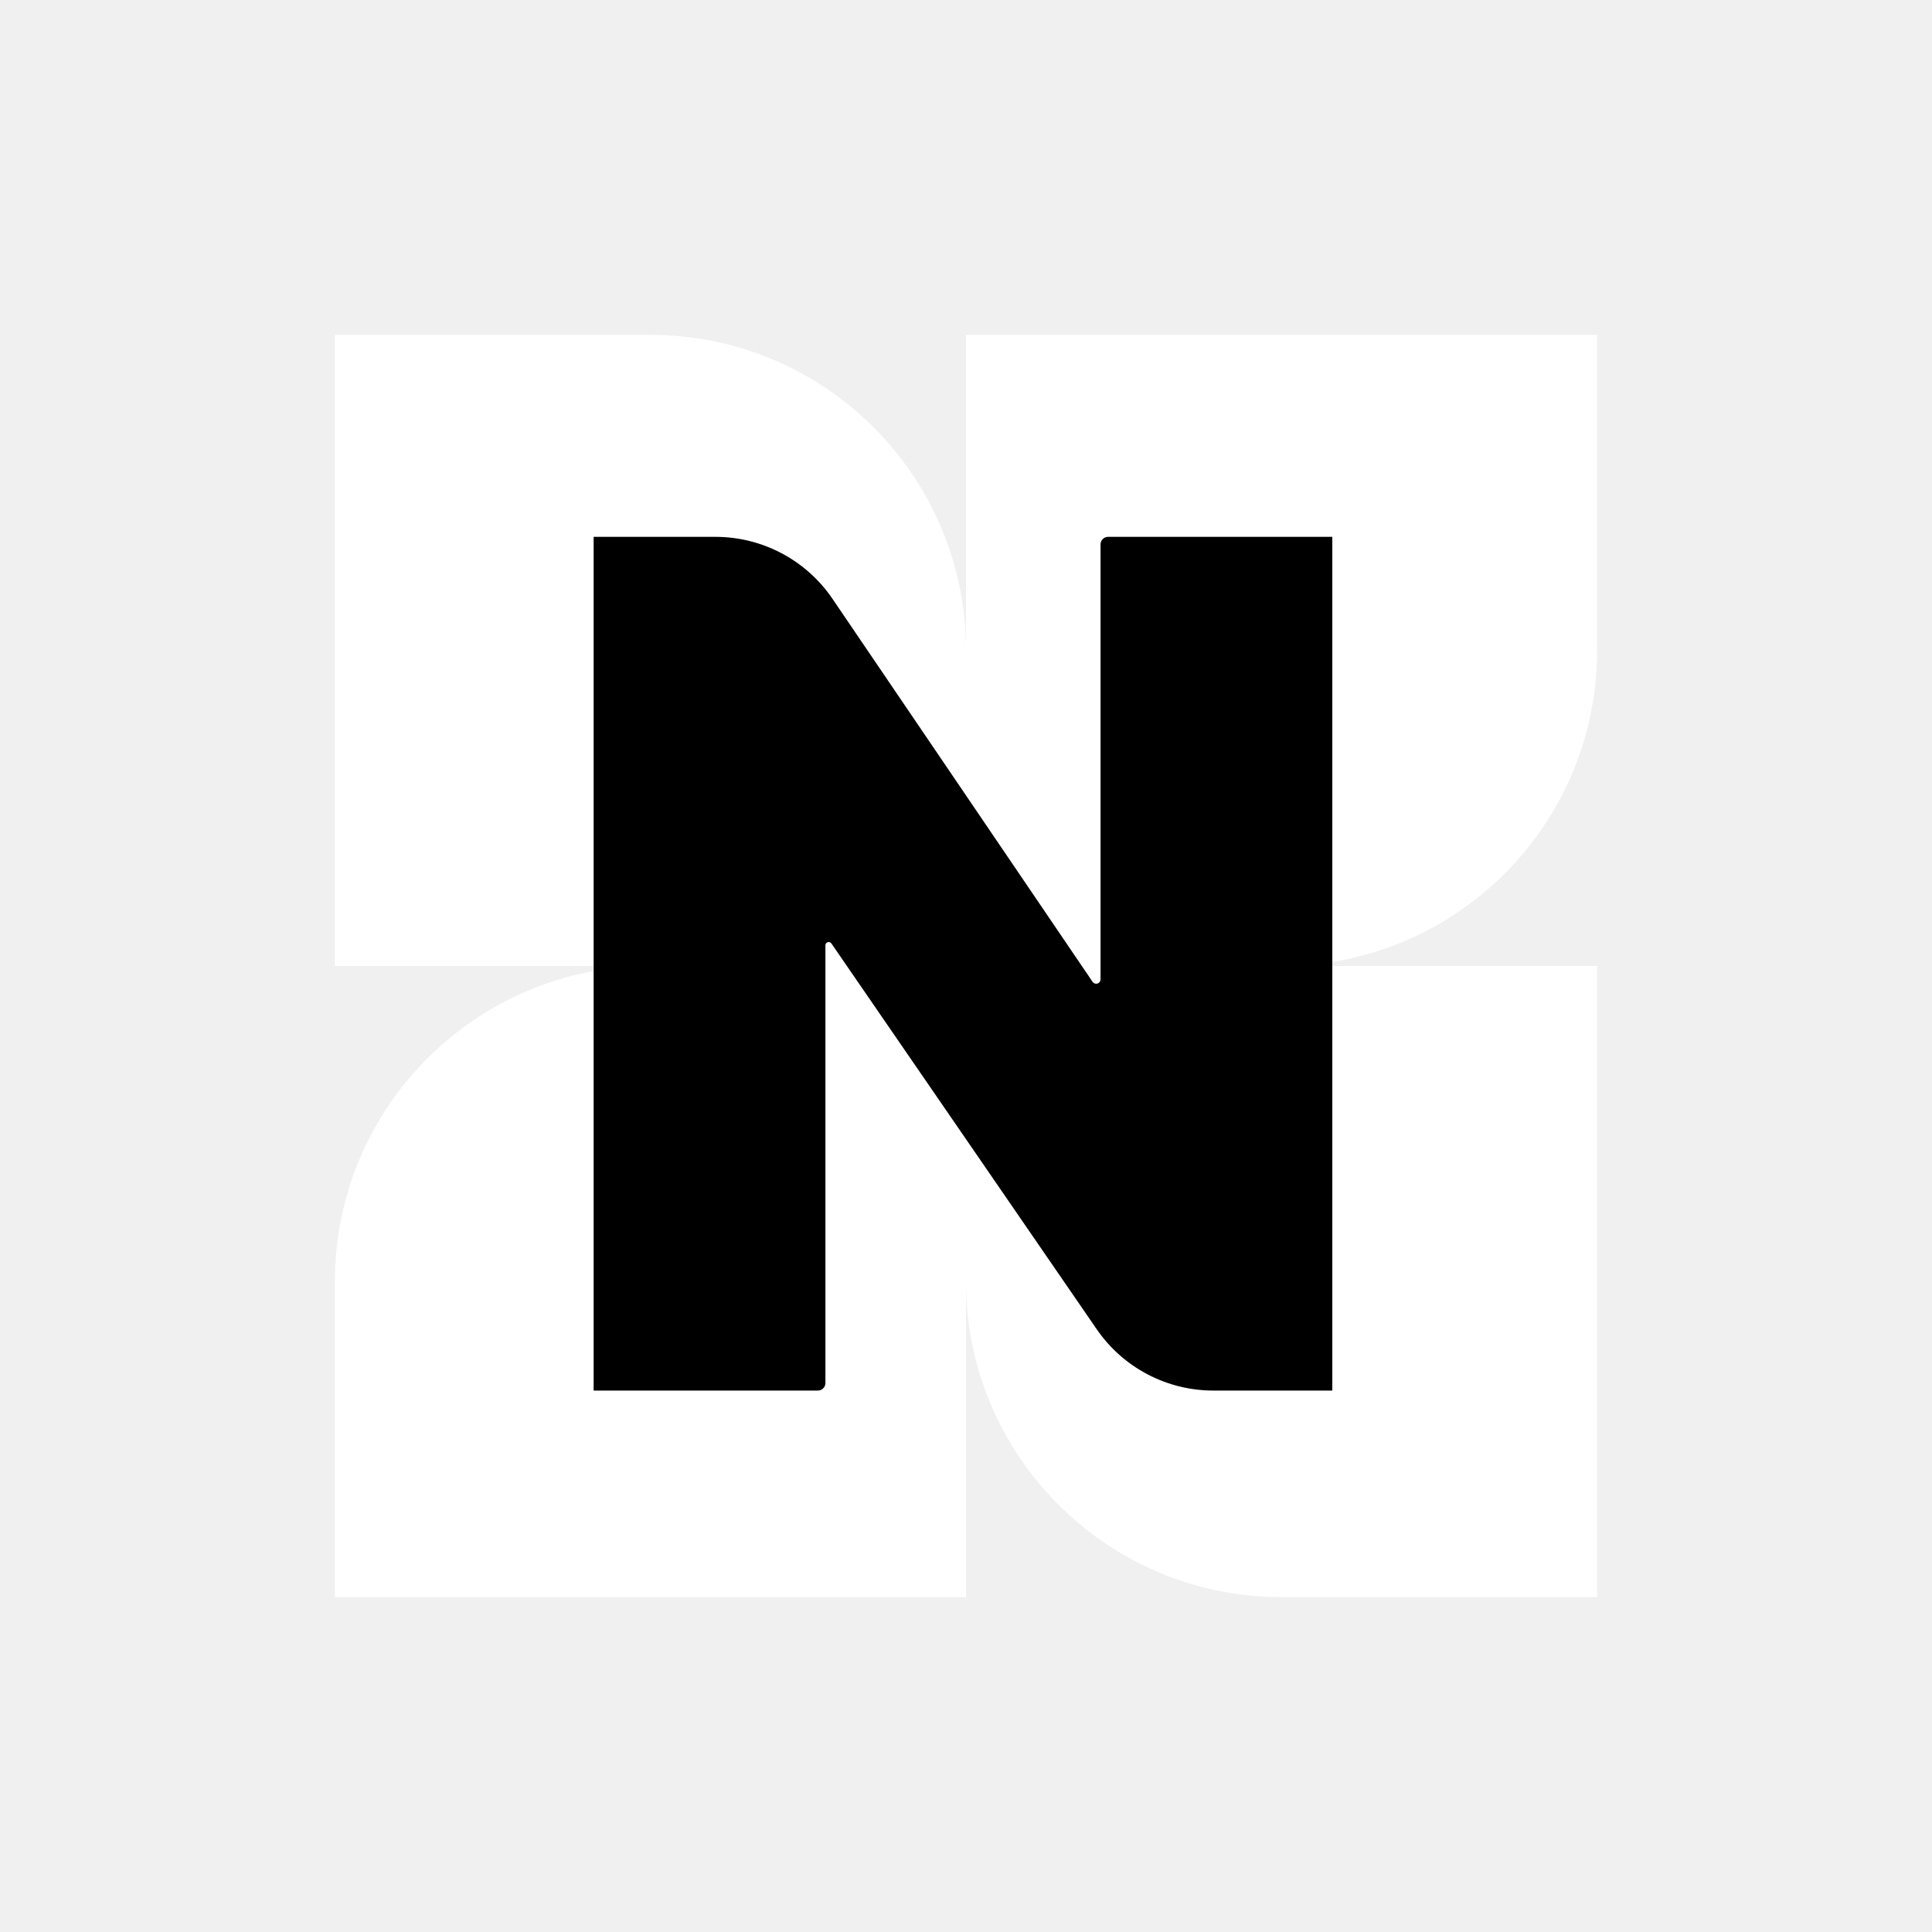
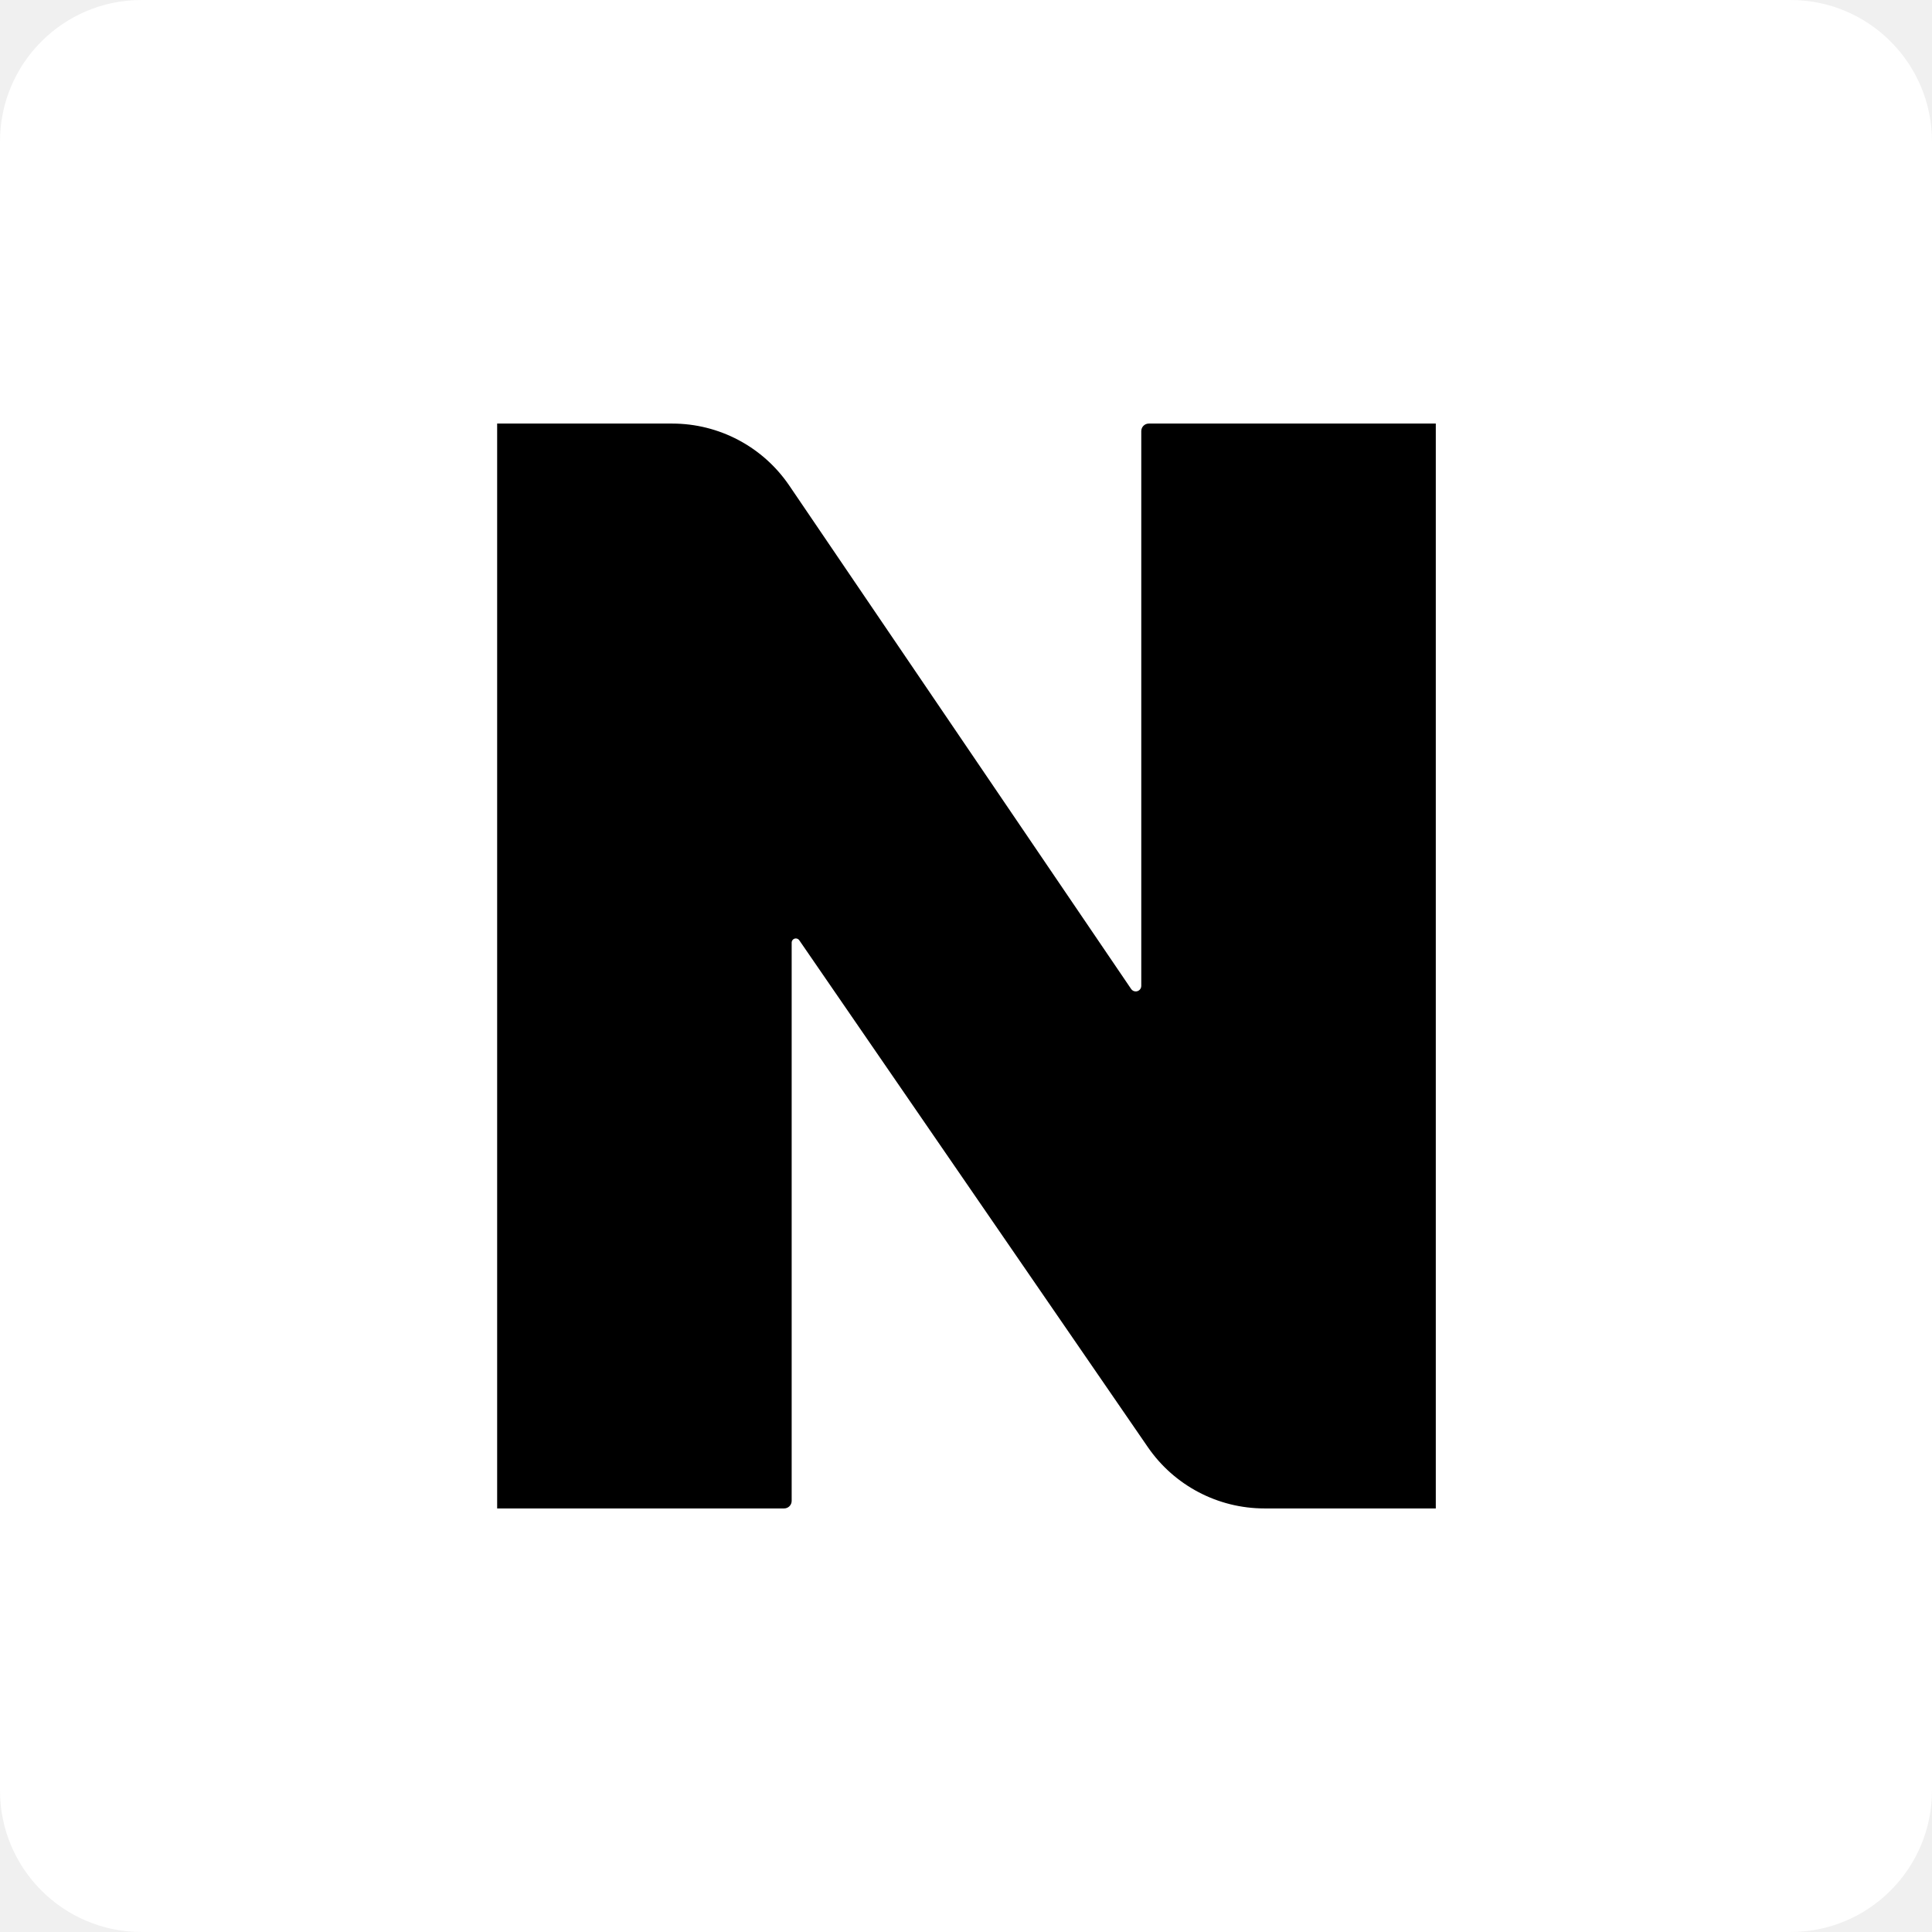
<svg xmlns="http://www.w3.org/2000/svg" width="2048" height="2048" viewBox="0 0 2048 2048" fill="none">
-   <path fill-rule="evenodd" clip-rule="evenodd" d="M1693 689.5V355L1024 355V689.368C1023.93 504.689 874.195 355 689.5 355H355V1024H689.5C504.761 1024 355 1173.76 355 1358.5L355 1693H1024V1358.5C1024 1543.24 1173.76 1693 1358.5 1693H1693V1024H1358.63C1543.31 1023.93 1693 874.195 1693 689.5Z" fill="white" />
-   <path d="M1412.31 569.08V1474.05H1286.16C1236.78 1474.05 1190.55 1449.75 1162.57 1409.05L881.315 1000.1C880.667 999.153 879.596 998.589 878.452 998.589C876.532 998.589 874.977 1000.15 874.977 1002.06V1466.05C874.977 1470.47 871.395 1474.05 866.977 1474.05H629.29V569.08H758.405C808.103 569.08 854.575 593.696 882.496 634.81L1158.17 1040.75C1159.03 1042.02 1160.47 1042.78 1162 1042.78C1164.55 1042.78 1166.62 1040.71 1166.62 1038.16V577.08C1166.62 572.662 1170.2 569.08 1174.62 569.08H1412.31Z" fill="black" />
+   <rect width="2048" height="2048" rx="150" fill="white" />
+   <path d="M1522 449V1599H1340.35C1290.96 1599 1244.74 1574.69 1216.75 1534L847.255 996.714C846.431 995.516 845.07 994.801 843.617 994.801V994.801C841.178 994.801 839.201 996.778 839.201 999.216V1591C839.201 1595.42 835.619 1599 831.201 1599H527V449H712.58C762.278 449 808.75 473.616 836.671 514.731L1199.07 1048.38C1200.16 1049.99 1201.98 1050.95 1203.93 1050.95V1050.95C1207.17 1050.95 1209.8 1048.32 1209.8 1045.08V457C1209.8 452.582 1213.38 449 1217.8 449H1522Z" fill="black" />
</svg>
